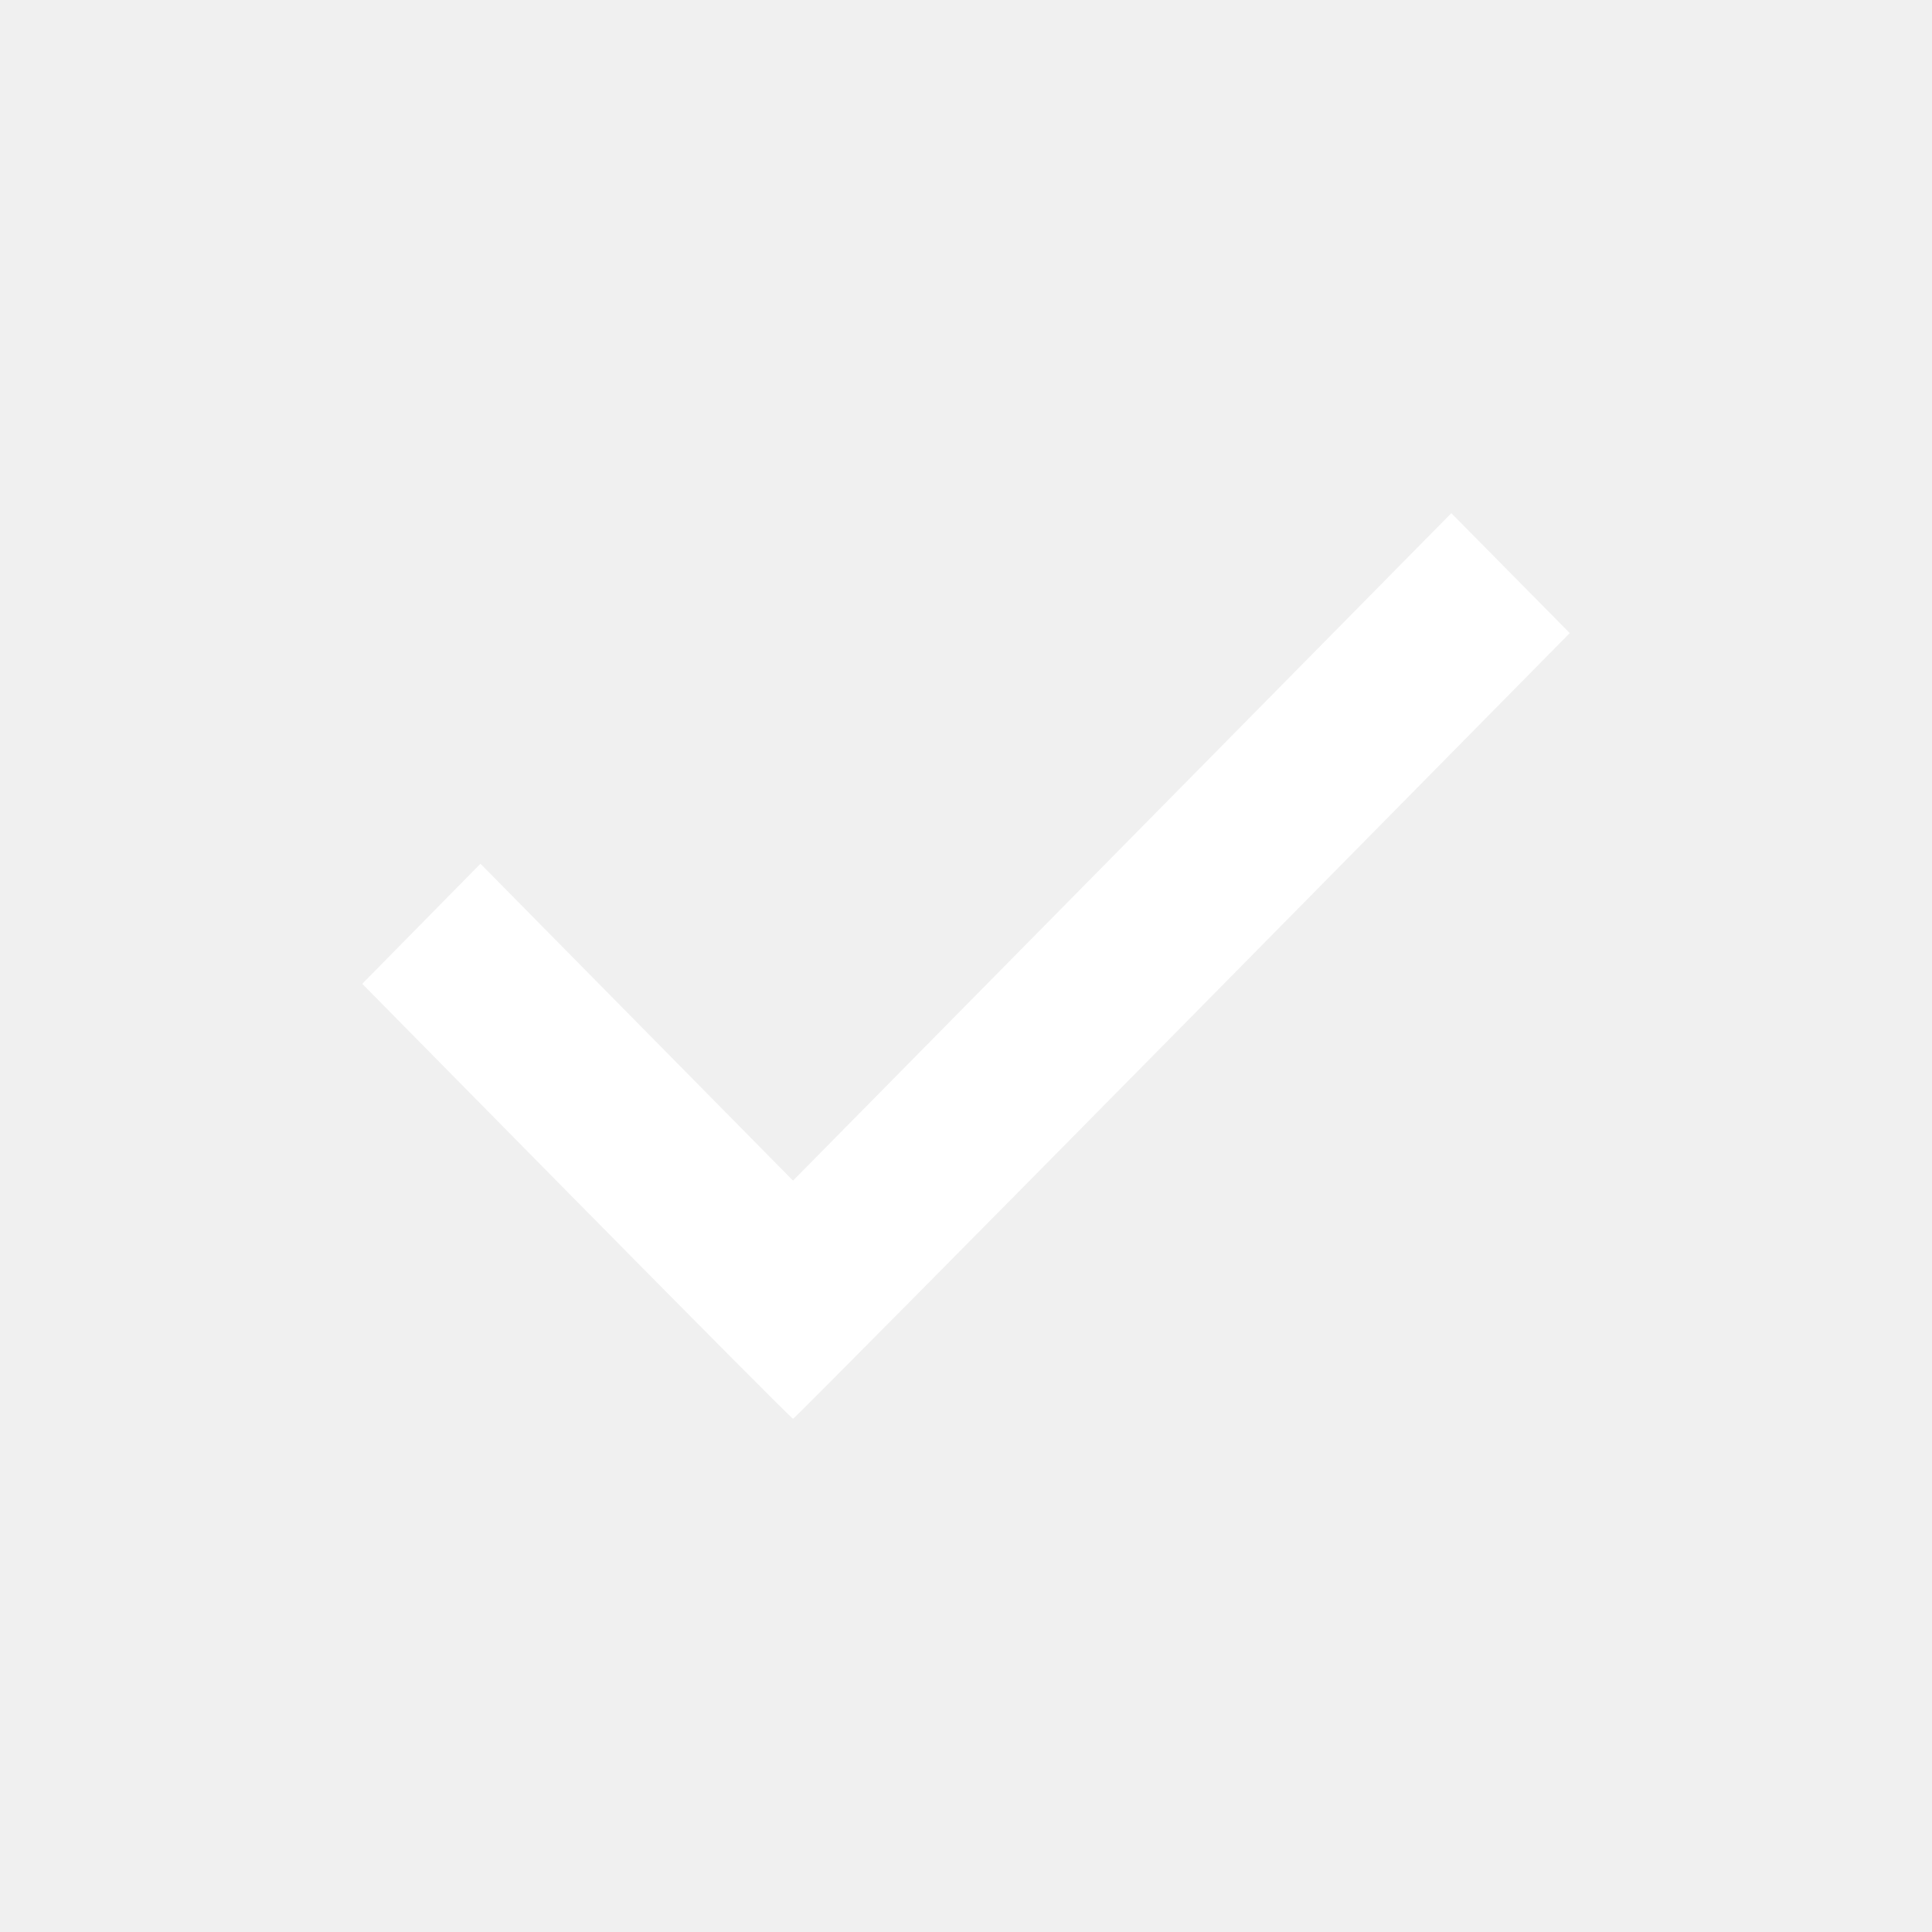
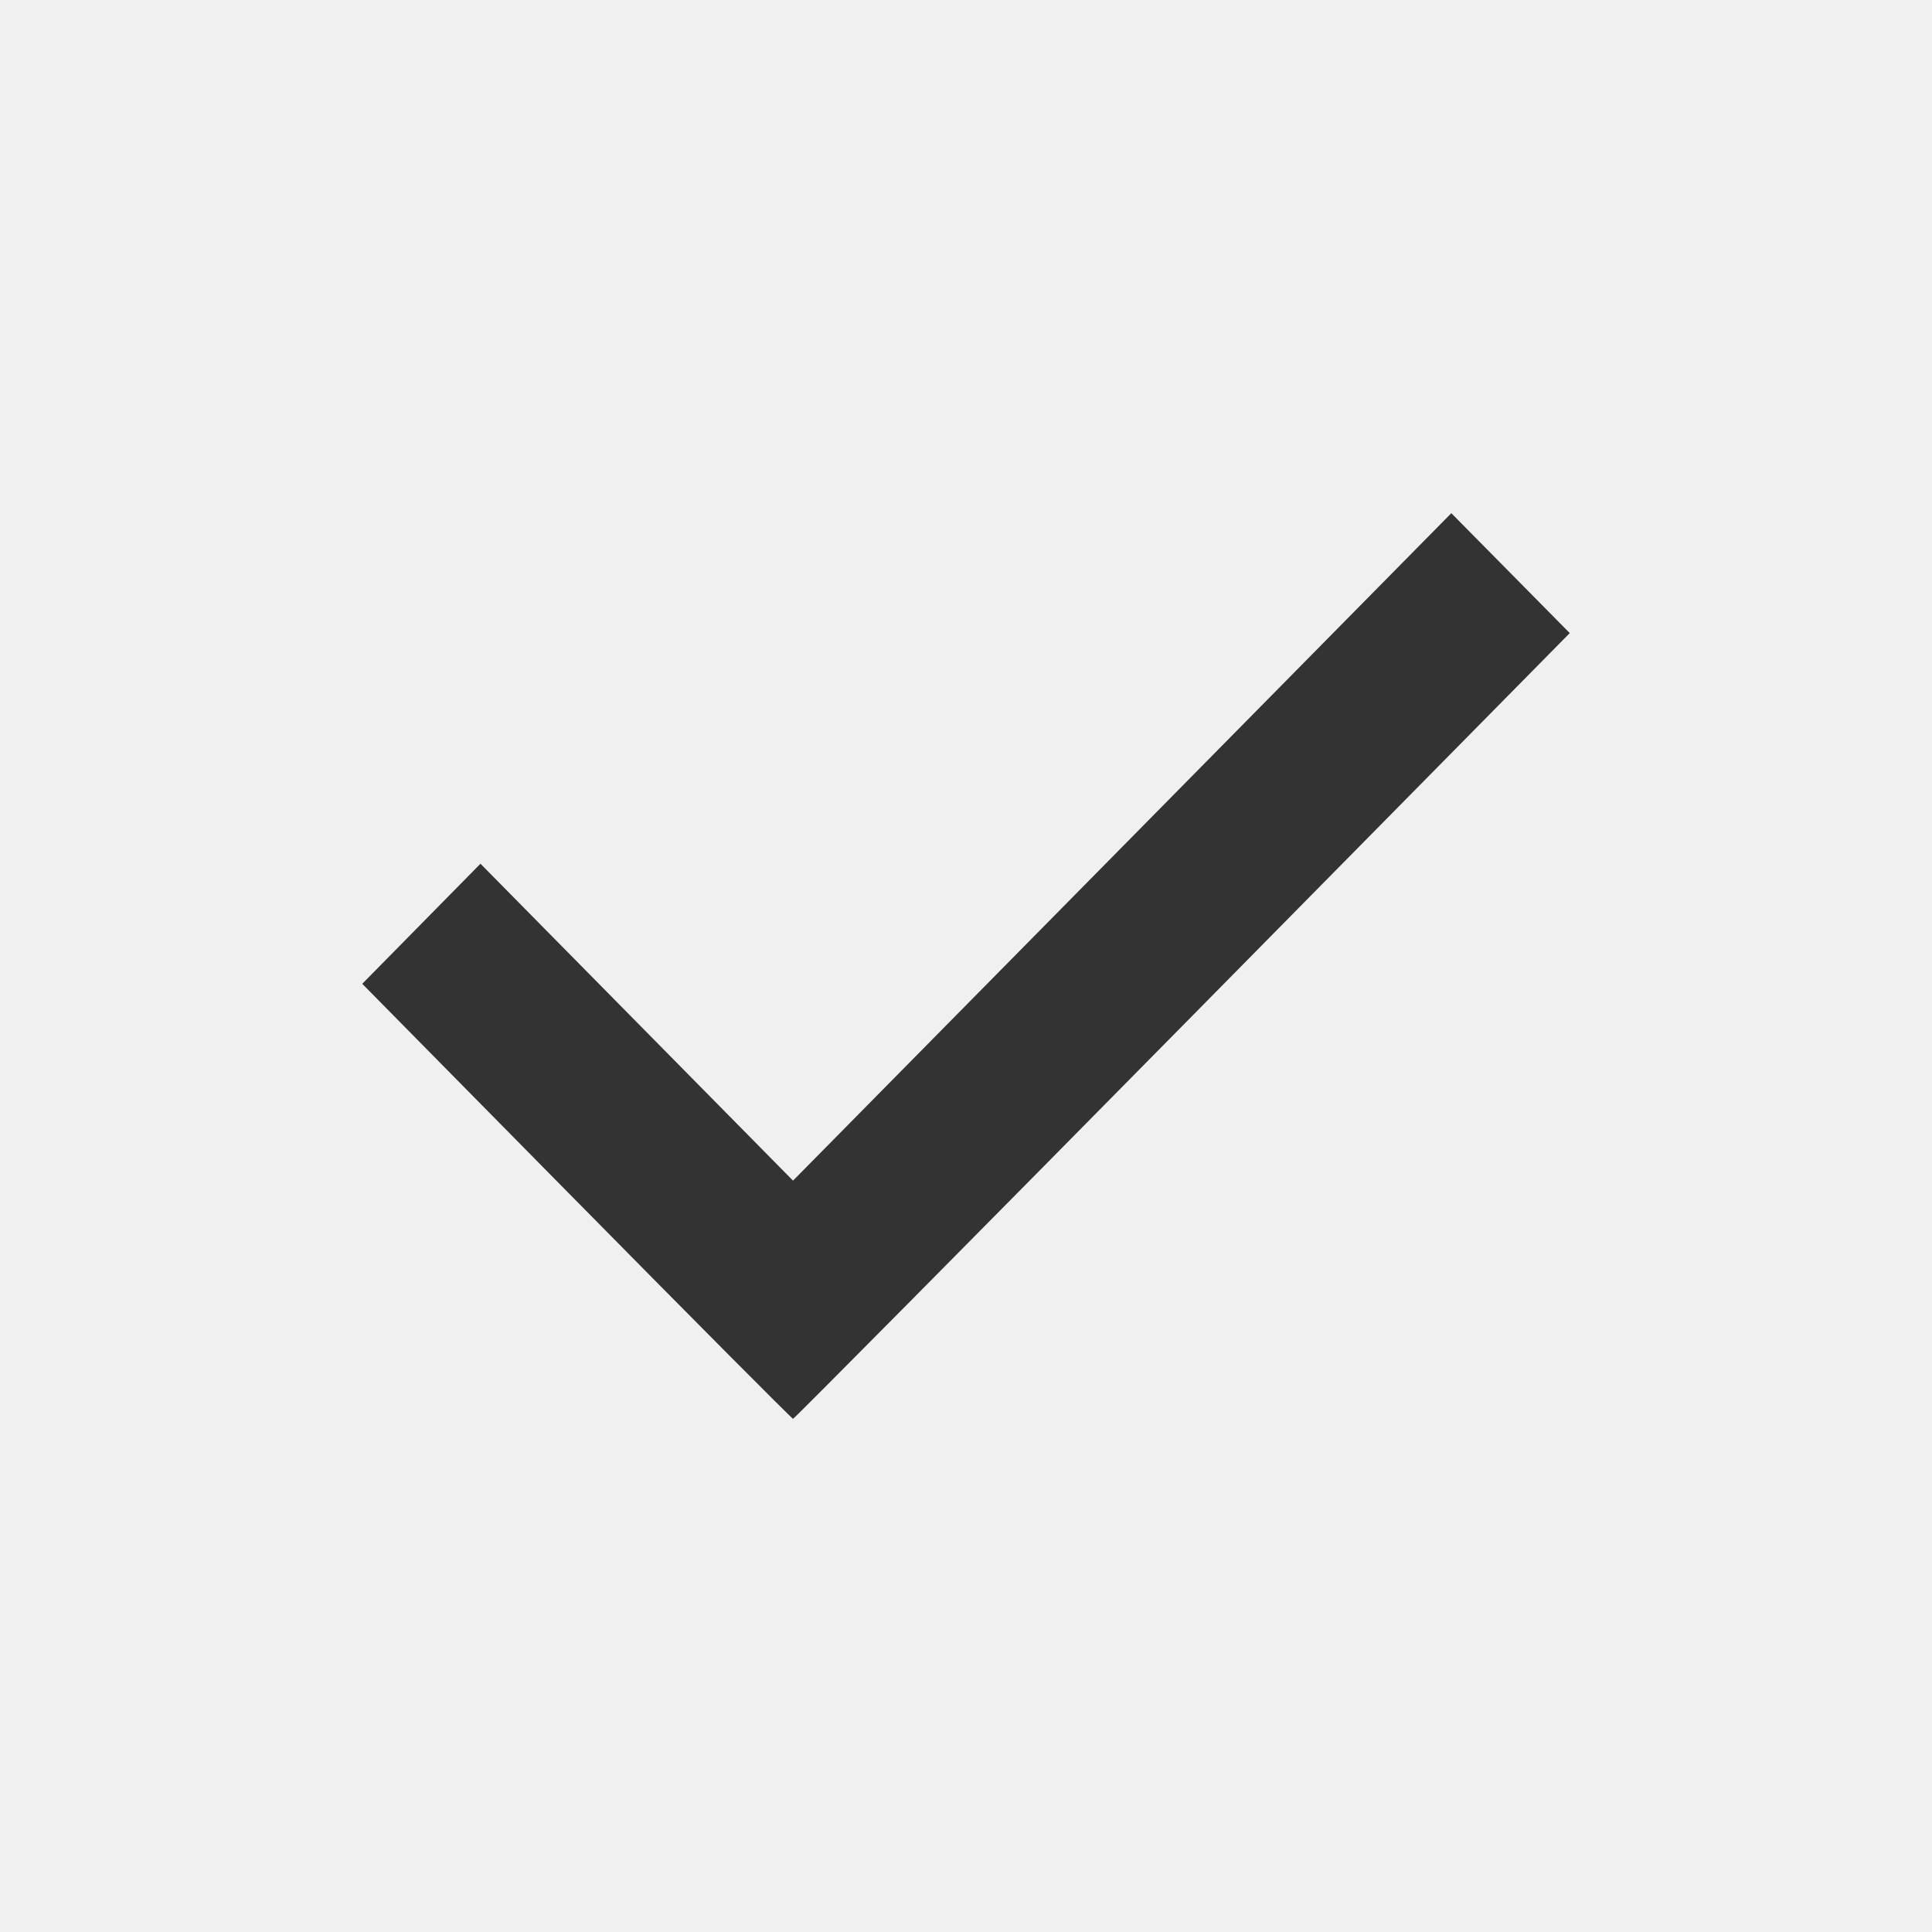
<svg xmlns="http://www.w3.org/2000/svg" width="64" height="64" viewBox="0 0 64 64" version="1.1" id="svg4">
  <defs id="defs8" />
-   <path style="fill:#ffffff;stroke-width:0" d="M 19.104,39.795 12,32.59 l 1.958,-1.989 1.958,-1.989 5.177,5.249 5.177,5.249 L 37.174,28.055 48.077,17 50.039,18.986 52,20.972 39.166,33.986 C 32.108,41.144 26.305,47 26.271,47 c -0.034,0 -3.259,-3.242 -7.166,-7.205 z" id="path43" />
+   <path style="fill:#333333;stroke-width:0" d="M 19.104,39.795 12,32.59 l 1.958,-1.989 1.958,-1.989 5.177,5.249 5.177,5.249 L 37.174,28.055 48.077,17 50.039,18.986 52,20.972 39.166,33.986 C 32.108,41.144 26.305,47 26.271,47 c -0.034,0 -3.259,-3.242 -7.166,-7.205 z" id="path43" />
</svg>
